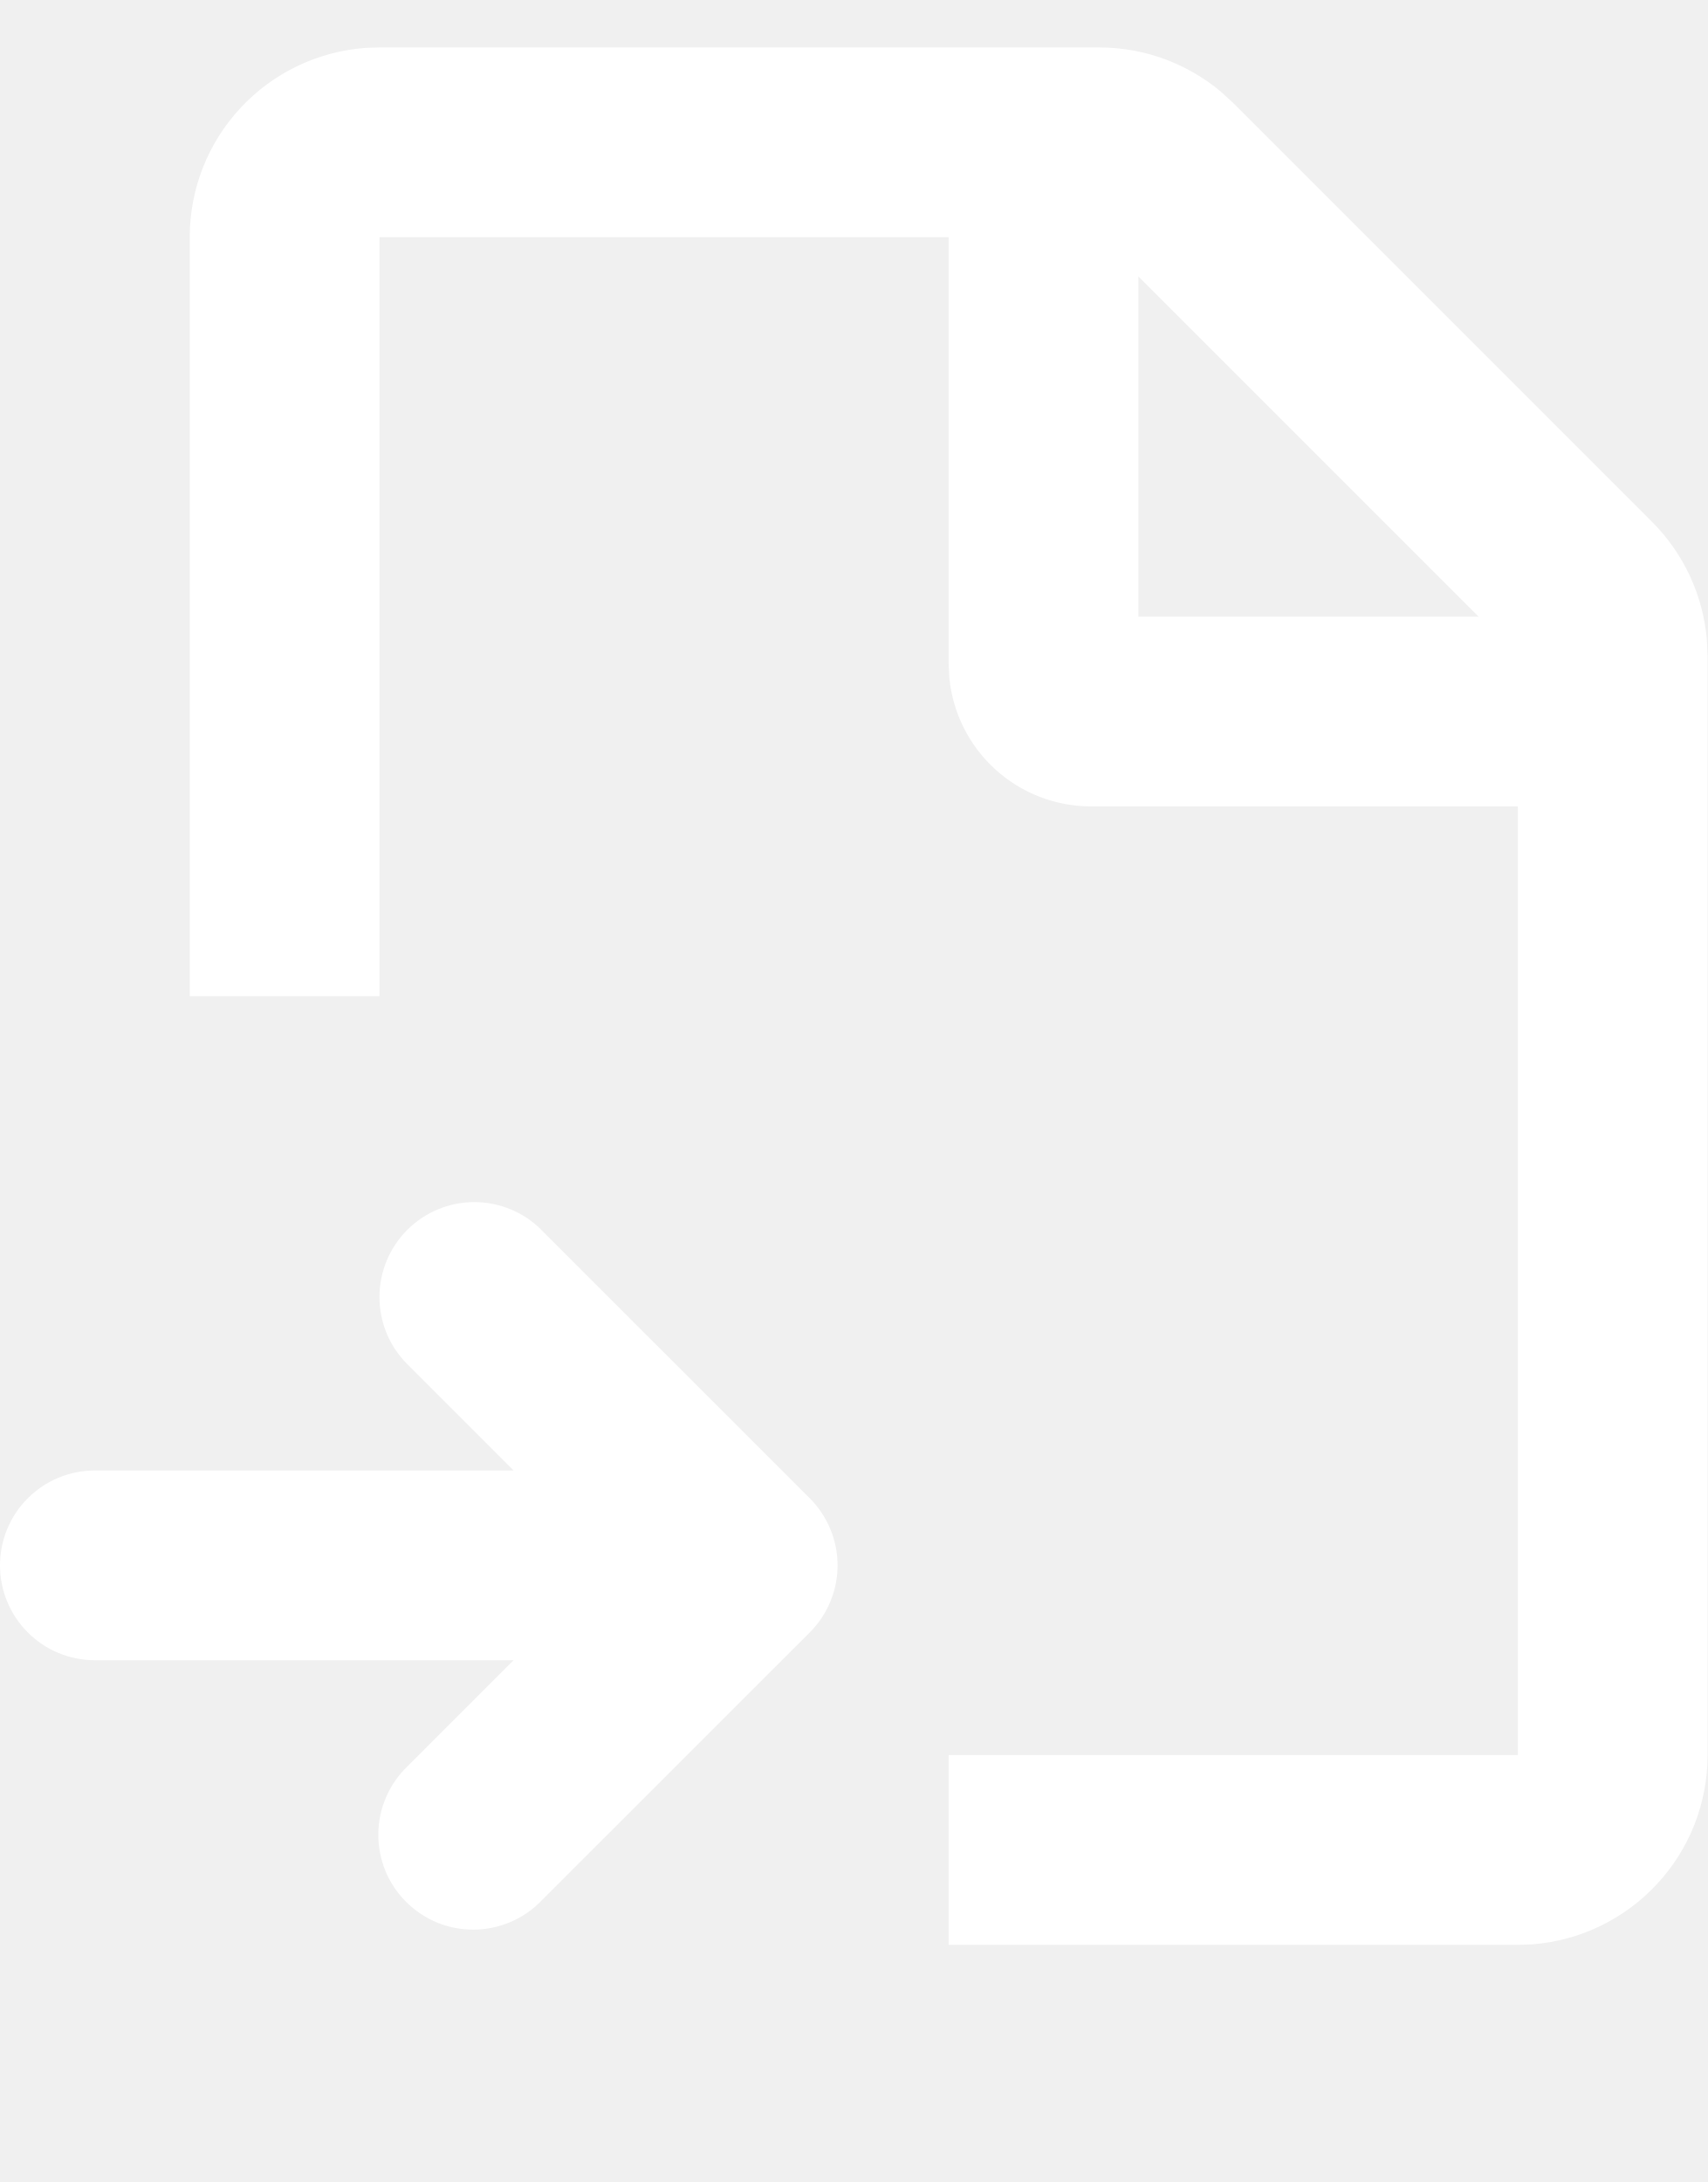
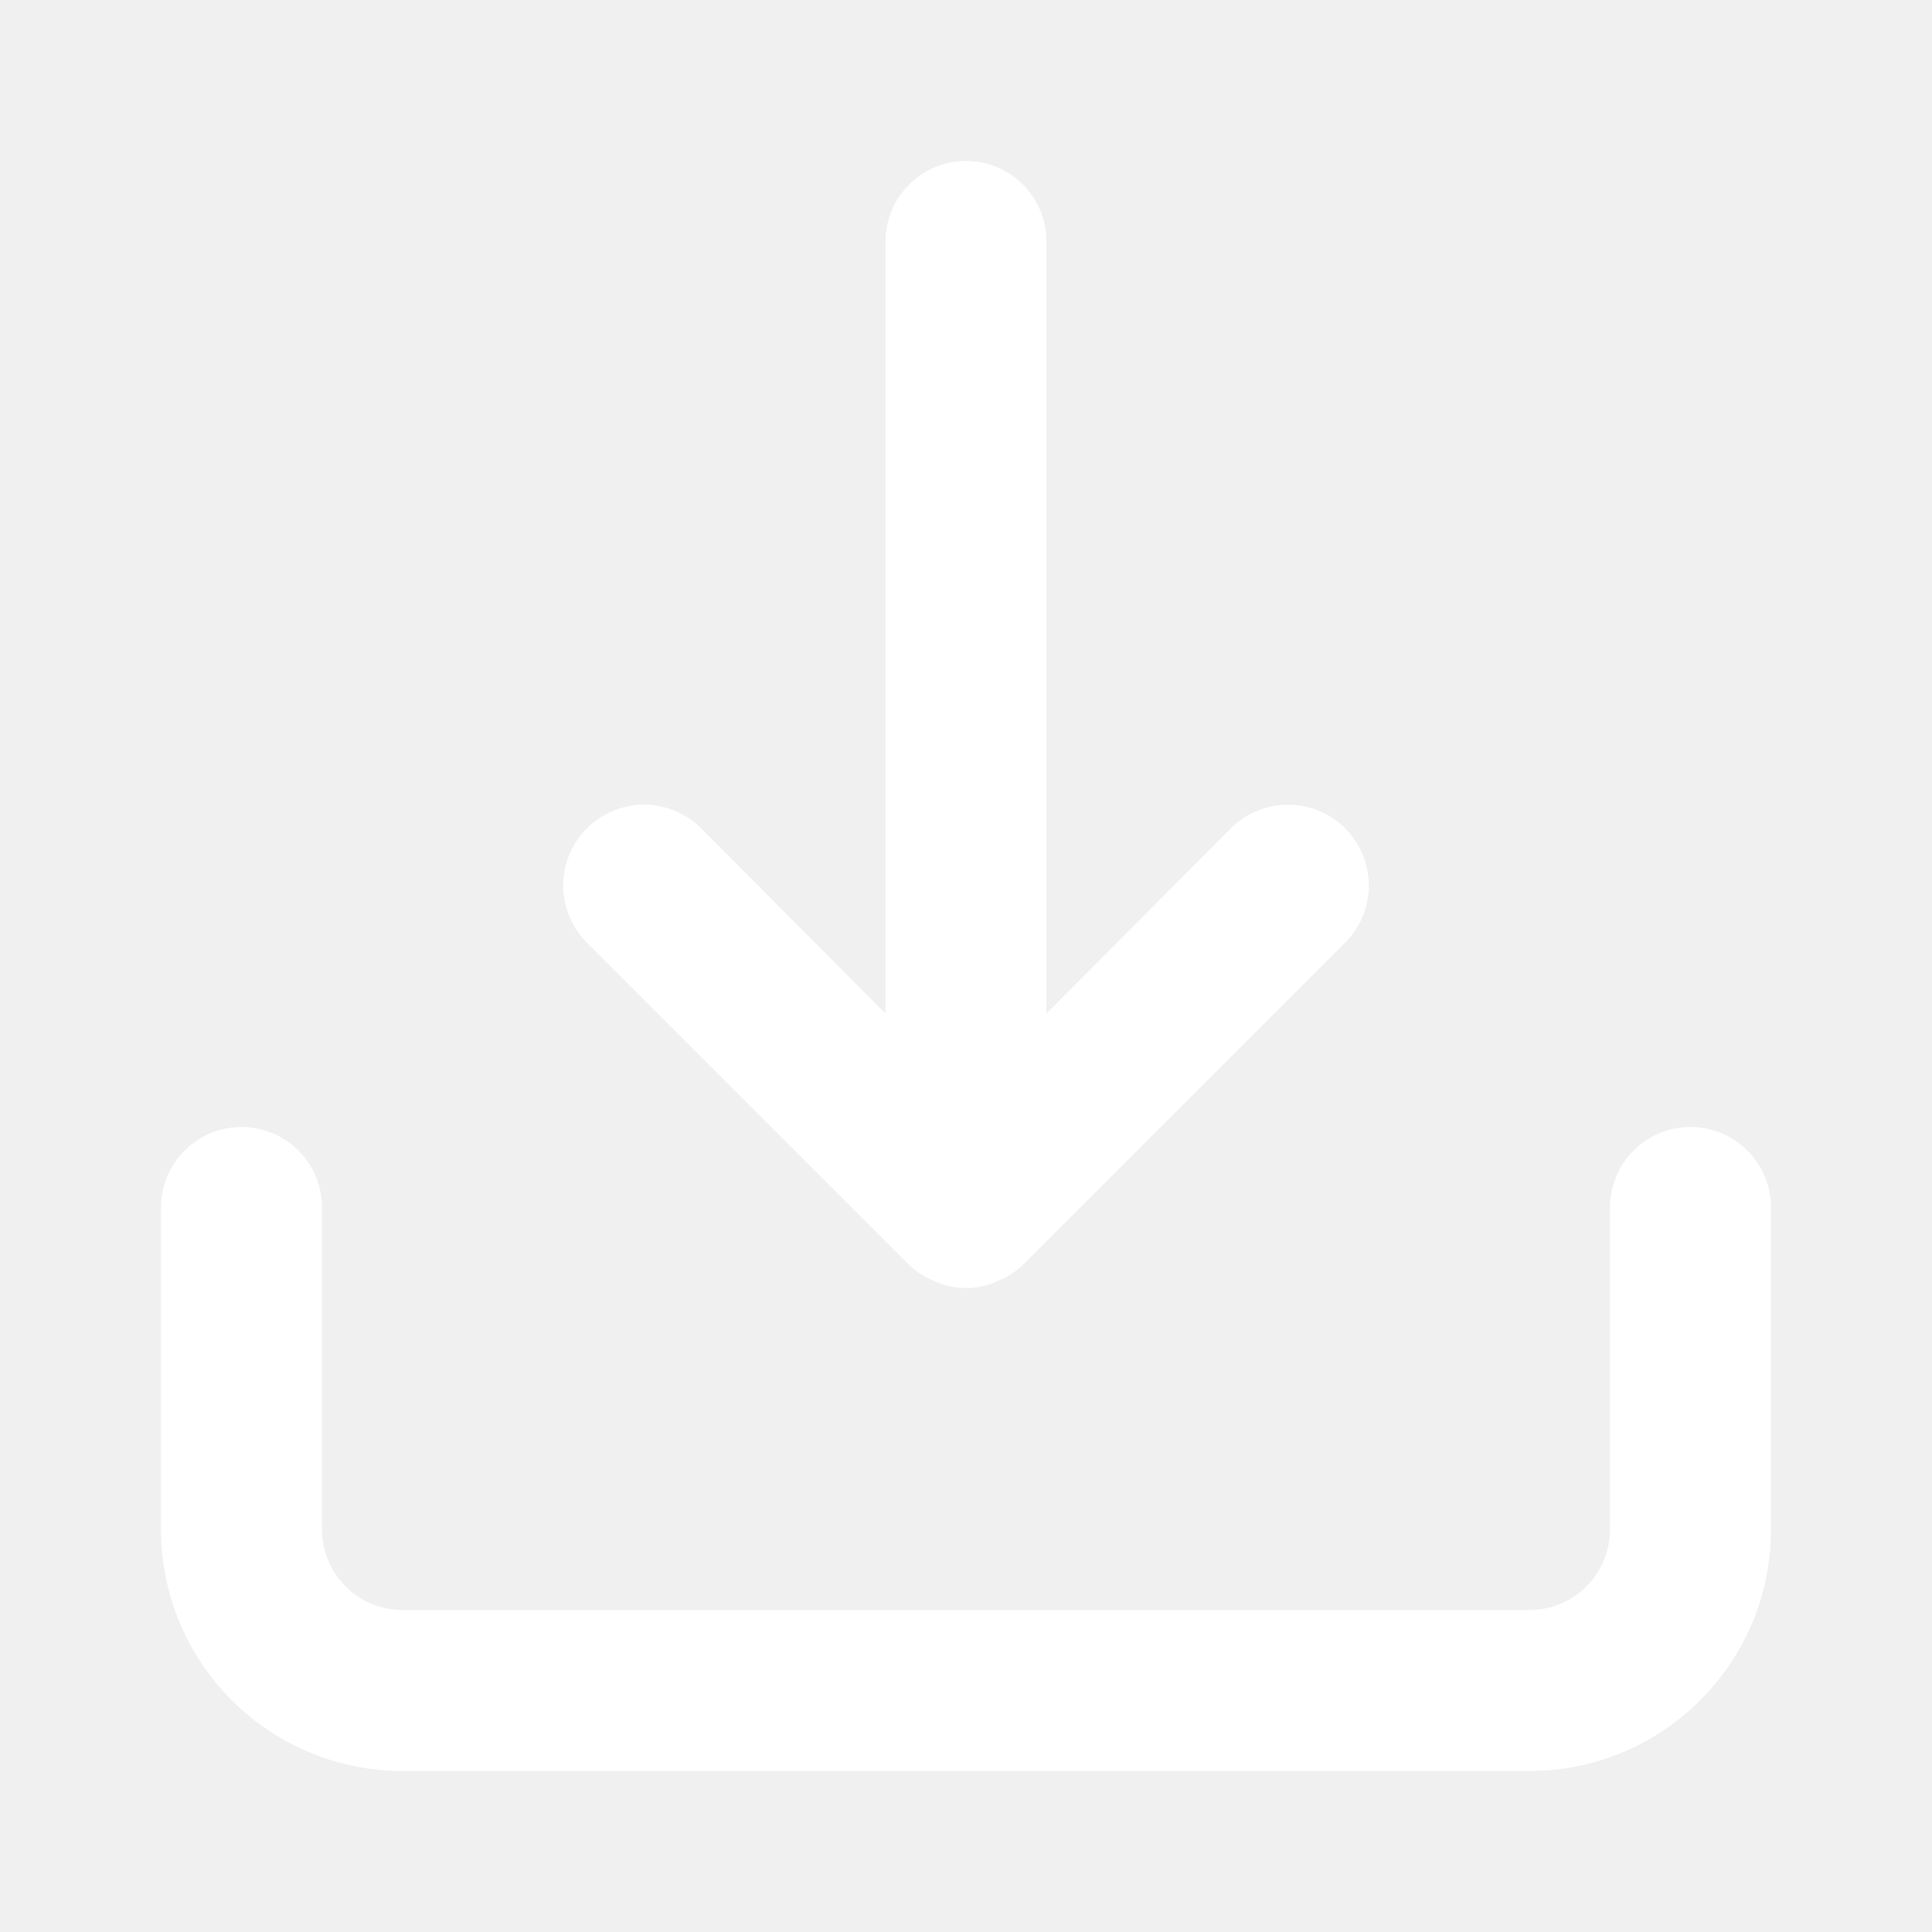
- <svg xmlns="http://www.w3.org/2000/svg" width="18" height="23" viewBox="0 0 18 23" fill="none">
-   <path fill-rule="evenodd" clip-rule="evenodd" d="M11.586 0.5C12.056 0.5 12.51 0.665 12.87 0.967L13 1.086L17.414 5.5C17.746 5.832 17.951 6.27 17.992 6.738L18 6.914V18.5C18 19.005 17.81 19.491 17.466 19.86C17.123 20.23 16.653 20.457 16.15 20.495L16 20.5H10V18.5H16V8.5H11.5C11.127 8.5 10.768 8.361 10.492 8.11C10.216 7.86 10.043 7.515 10.007 7.144L10 7V2.5H4V10.5H2V2.5C2 1.995 2.19 1.509 2.534 1.139C2.877 0.769 3.347 0.543 3.85 0.505L4 0.5H11.586ZM5.707 12.965L8.536 15.793C8.723 15.98 8.829 16.235 8.829 16.5C8.829 16.765 8.723 17.02 8.536 17.207L5.707 20.035C5.615 20.131 5.504 20.207 5.382 20.259C5.26 20.311 5.129 20.339 4.996 20.34C4.864 20.341 4.732 20.316 4.609 20.266C4.486 20.215 4.375 20.141 4.281 20.047C4.187 19.953 4.112 19.842 4.062 19.719C4.012 19.596 3.987 19.464 3.988 19.332C3.989 19.199 4.016 19.068 4.069 18.946C4.121 18.824 4.197 18.713 4.293 18.621L5.414 17.5H1C0.735 17.5 0.48 17.395 0.293 17.207C0.105 17.02 0 16.765 0 16.5C0 16.235 0.105 15.98 0.293 15.793C0.48 15.605 0.735 15.5 1 15.5H5.414L4.293 14.379C4.2 14.286 4.126 14.176 4.076 14.055C4.026 13.933 4 13.803 4 13.672C4 13.407 4.105 13.152 4.293 12.964C4.48 12.777 4.734 12.671 5 12.671C5.131 12.671 5.261 12.697 5.382 12.747C5.504 12.797 5.614 12.871 5.707 12.964V12.965ZM12 2.914V6.5H15.586L12 2.914Z" fill="white" />
+ <svg xmlns="http://www.w3.org/2000/svg" width="24" height="24" viewBox="0 0 24 24" fill="none">
+   <path d="M21 14C20.735 14 20.48 14.105 20.293 14.293C20.105 14.48 20 14.735 20 15V19C20 19.265 19.895 19.52 19.707 19.707C19.52 19.895 19.265 20 19 20H5C4.735 20 4.48 19.895 4.293 19.707C4.105 19.52 4 19.265 4 19V15C4 14.735 3.895 14.48 3.707 14.293C3.52 14.105 3.265 14 3 14C2.735 14 2.48 14.105 2.293 14.293C2.105 14.48 2 14.735 2 15V19C2 19.796 2.316 20.559 2.879 21.121C3.441 21.684 4.204 22 5 22H19C19.796 22 20.559 21.684 21.121 21.121C21.684 20.559 22 19.796 22 19V15C22 14.735 21.895 14.48 21.707 14.293C21.52 14.105 21.265 14 21 14ZM11.29 15.71C11.385 15.801 11.497 15.872 11.62 15.92C11.74 15.973 11.869 16 12 16C12.131 16 12.26 15.973 12.38 15.92C12.503 15.872 12.615 15.801 12.71 15.71L16.71 11.71C16.898 11.522 17.004 11.266 17.004 11C17.004 10.734 16.898 10.478 16.71 10.29C16.522 10.102 16.266 9.996 16 9.996C15.734 9.996 15.478 10.102 15.29 10.29L13 12.59V3C13 2.735 12.895 2.48 12.707 2.293C12.52 2.105 12.265 2 12 2C11.735 2 11.48 2.105 11.293 2.293C11.105 2.48 11 2.735 11 3V12.59L8.71 10.29C8.617 10.197 8.506 10.123 8.384 10.072C8.262 10.022 8.132 9.996 8 9.996C7.868 9.996 7.738 10.022 7.616 10.072C7.494 10.123 7.383 10.197 7.29 10.29C7.197 10.383 7.123 10.494 7.072 10.616C7.022 10.738 6.996 10.868 6.996 11C6.996 11.132 7.022 11.262 7.072 11.384C7.123 11.506 7.197 11.617 7.29 11.71L11.29 15.71Z" fill="white" />
</svg>
